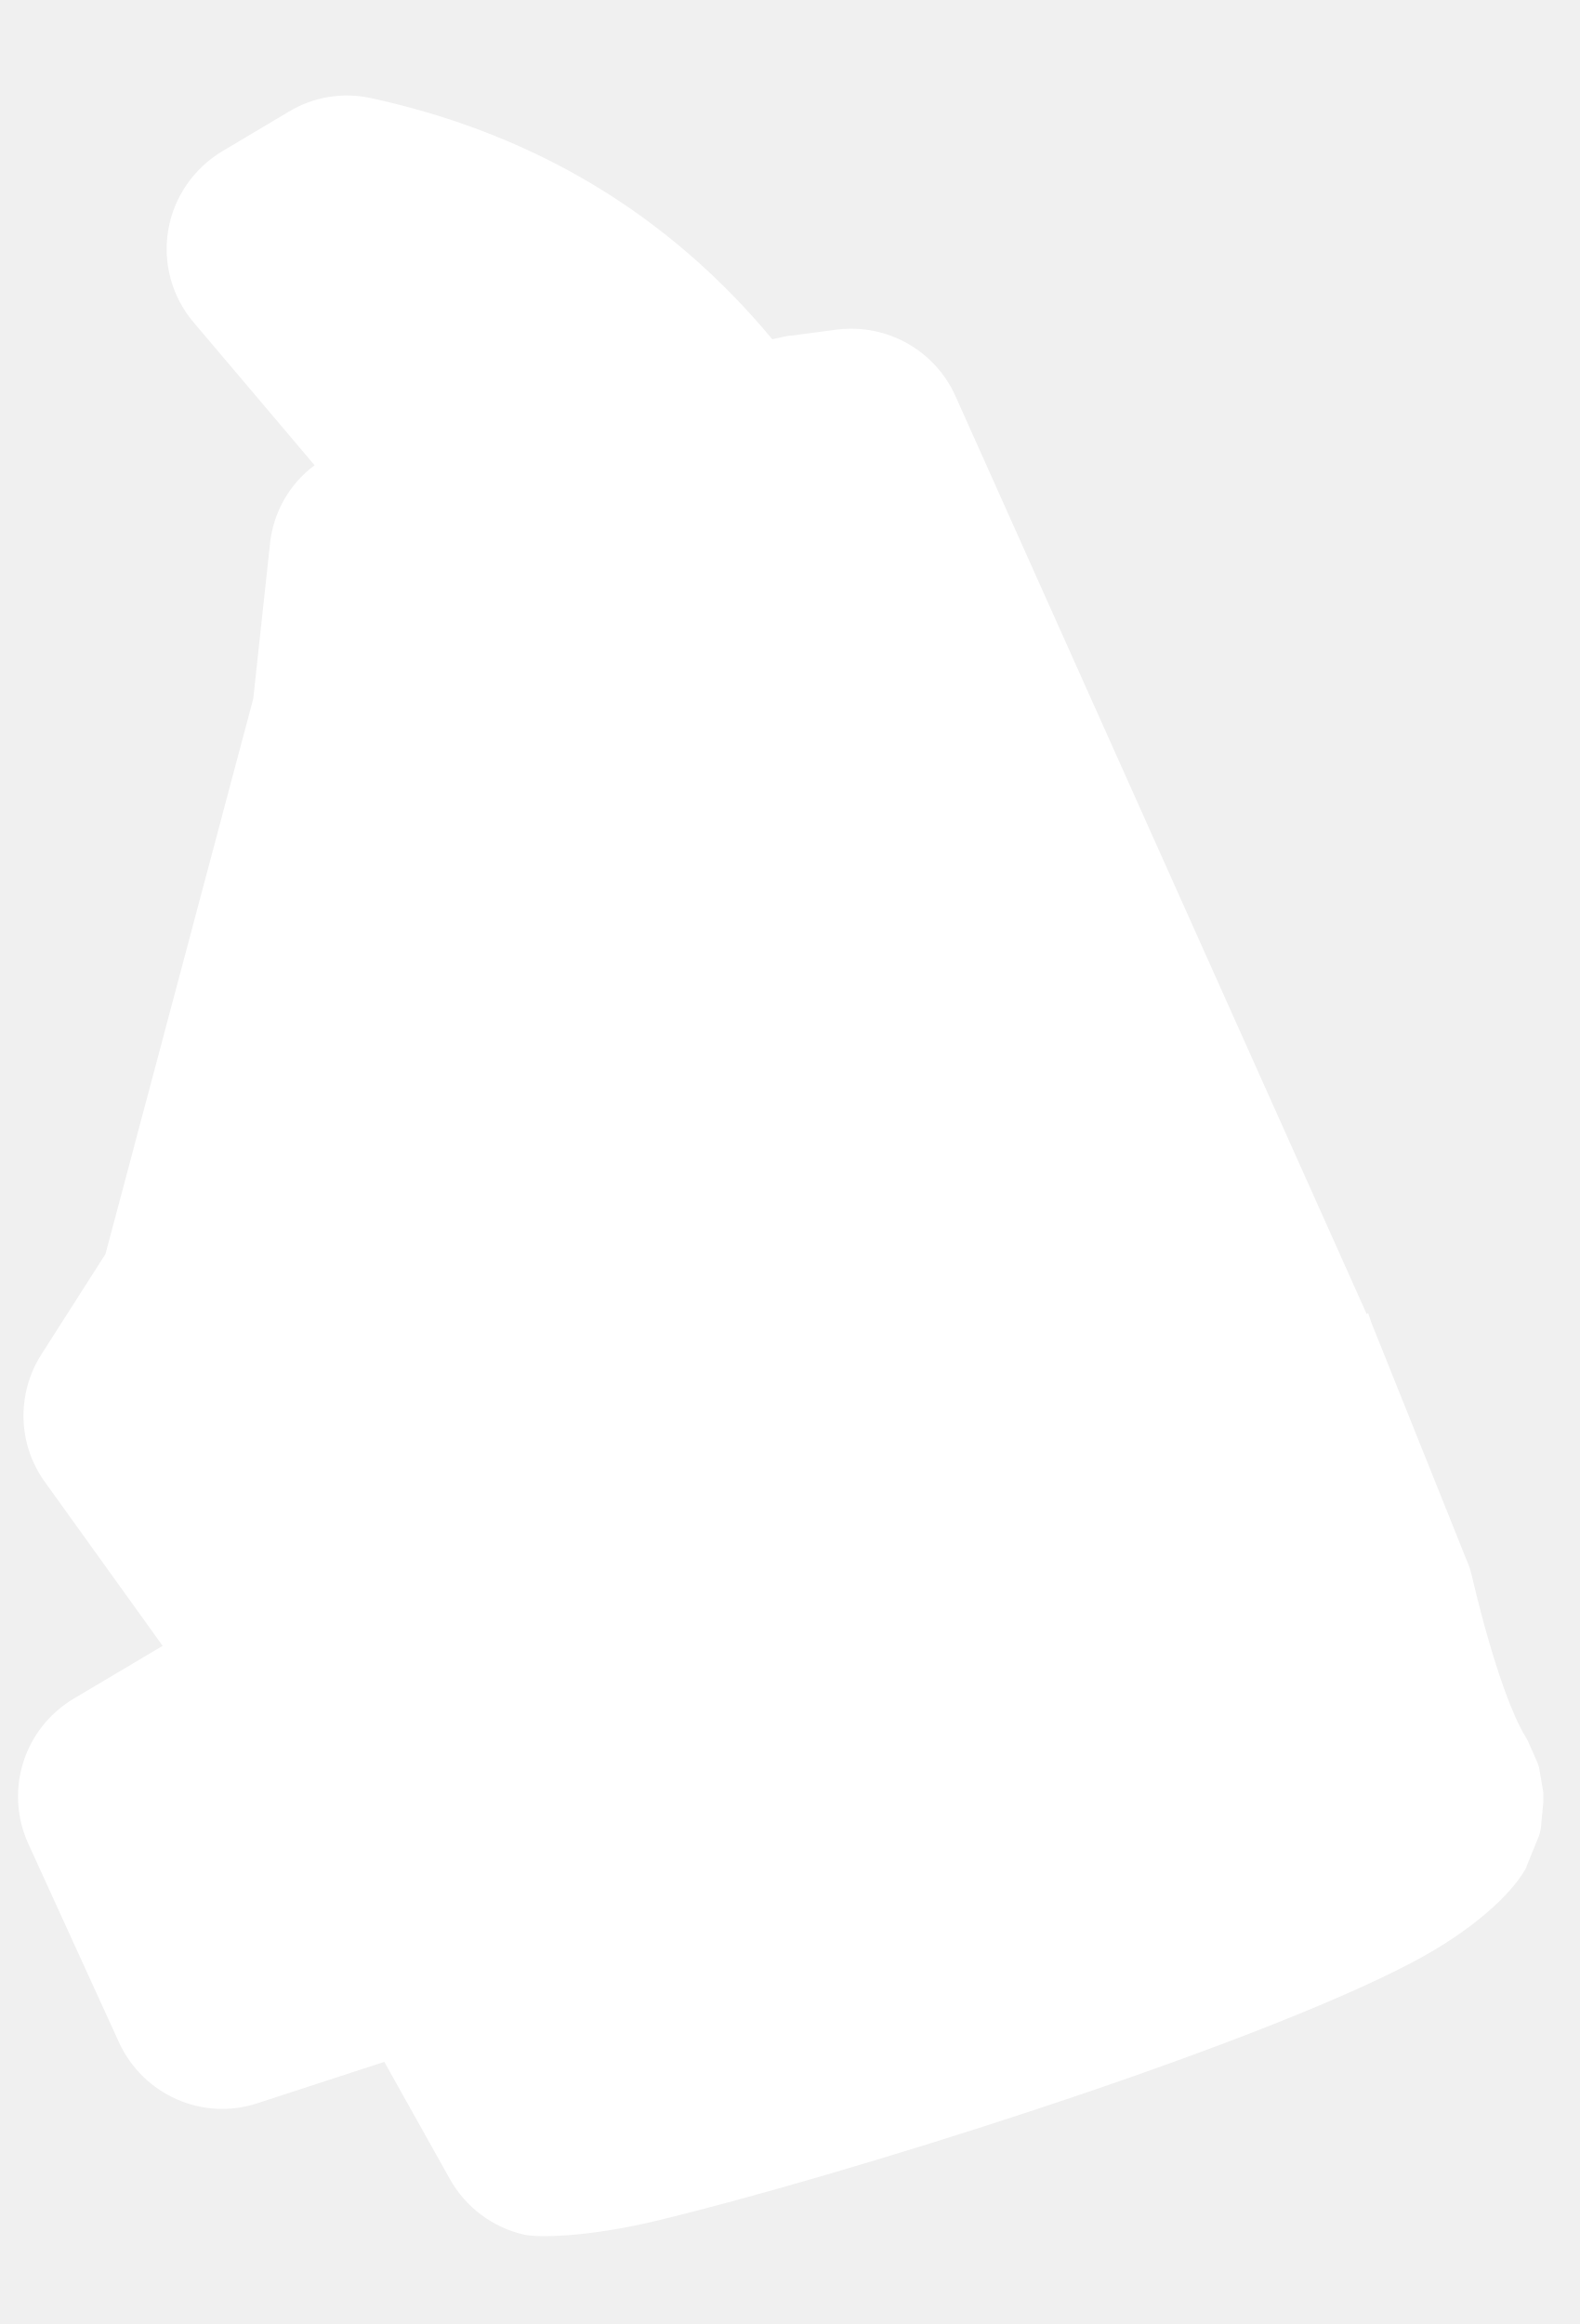
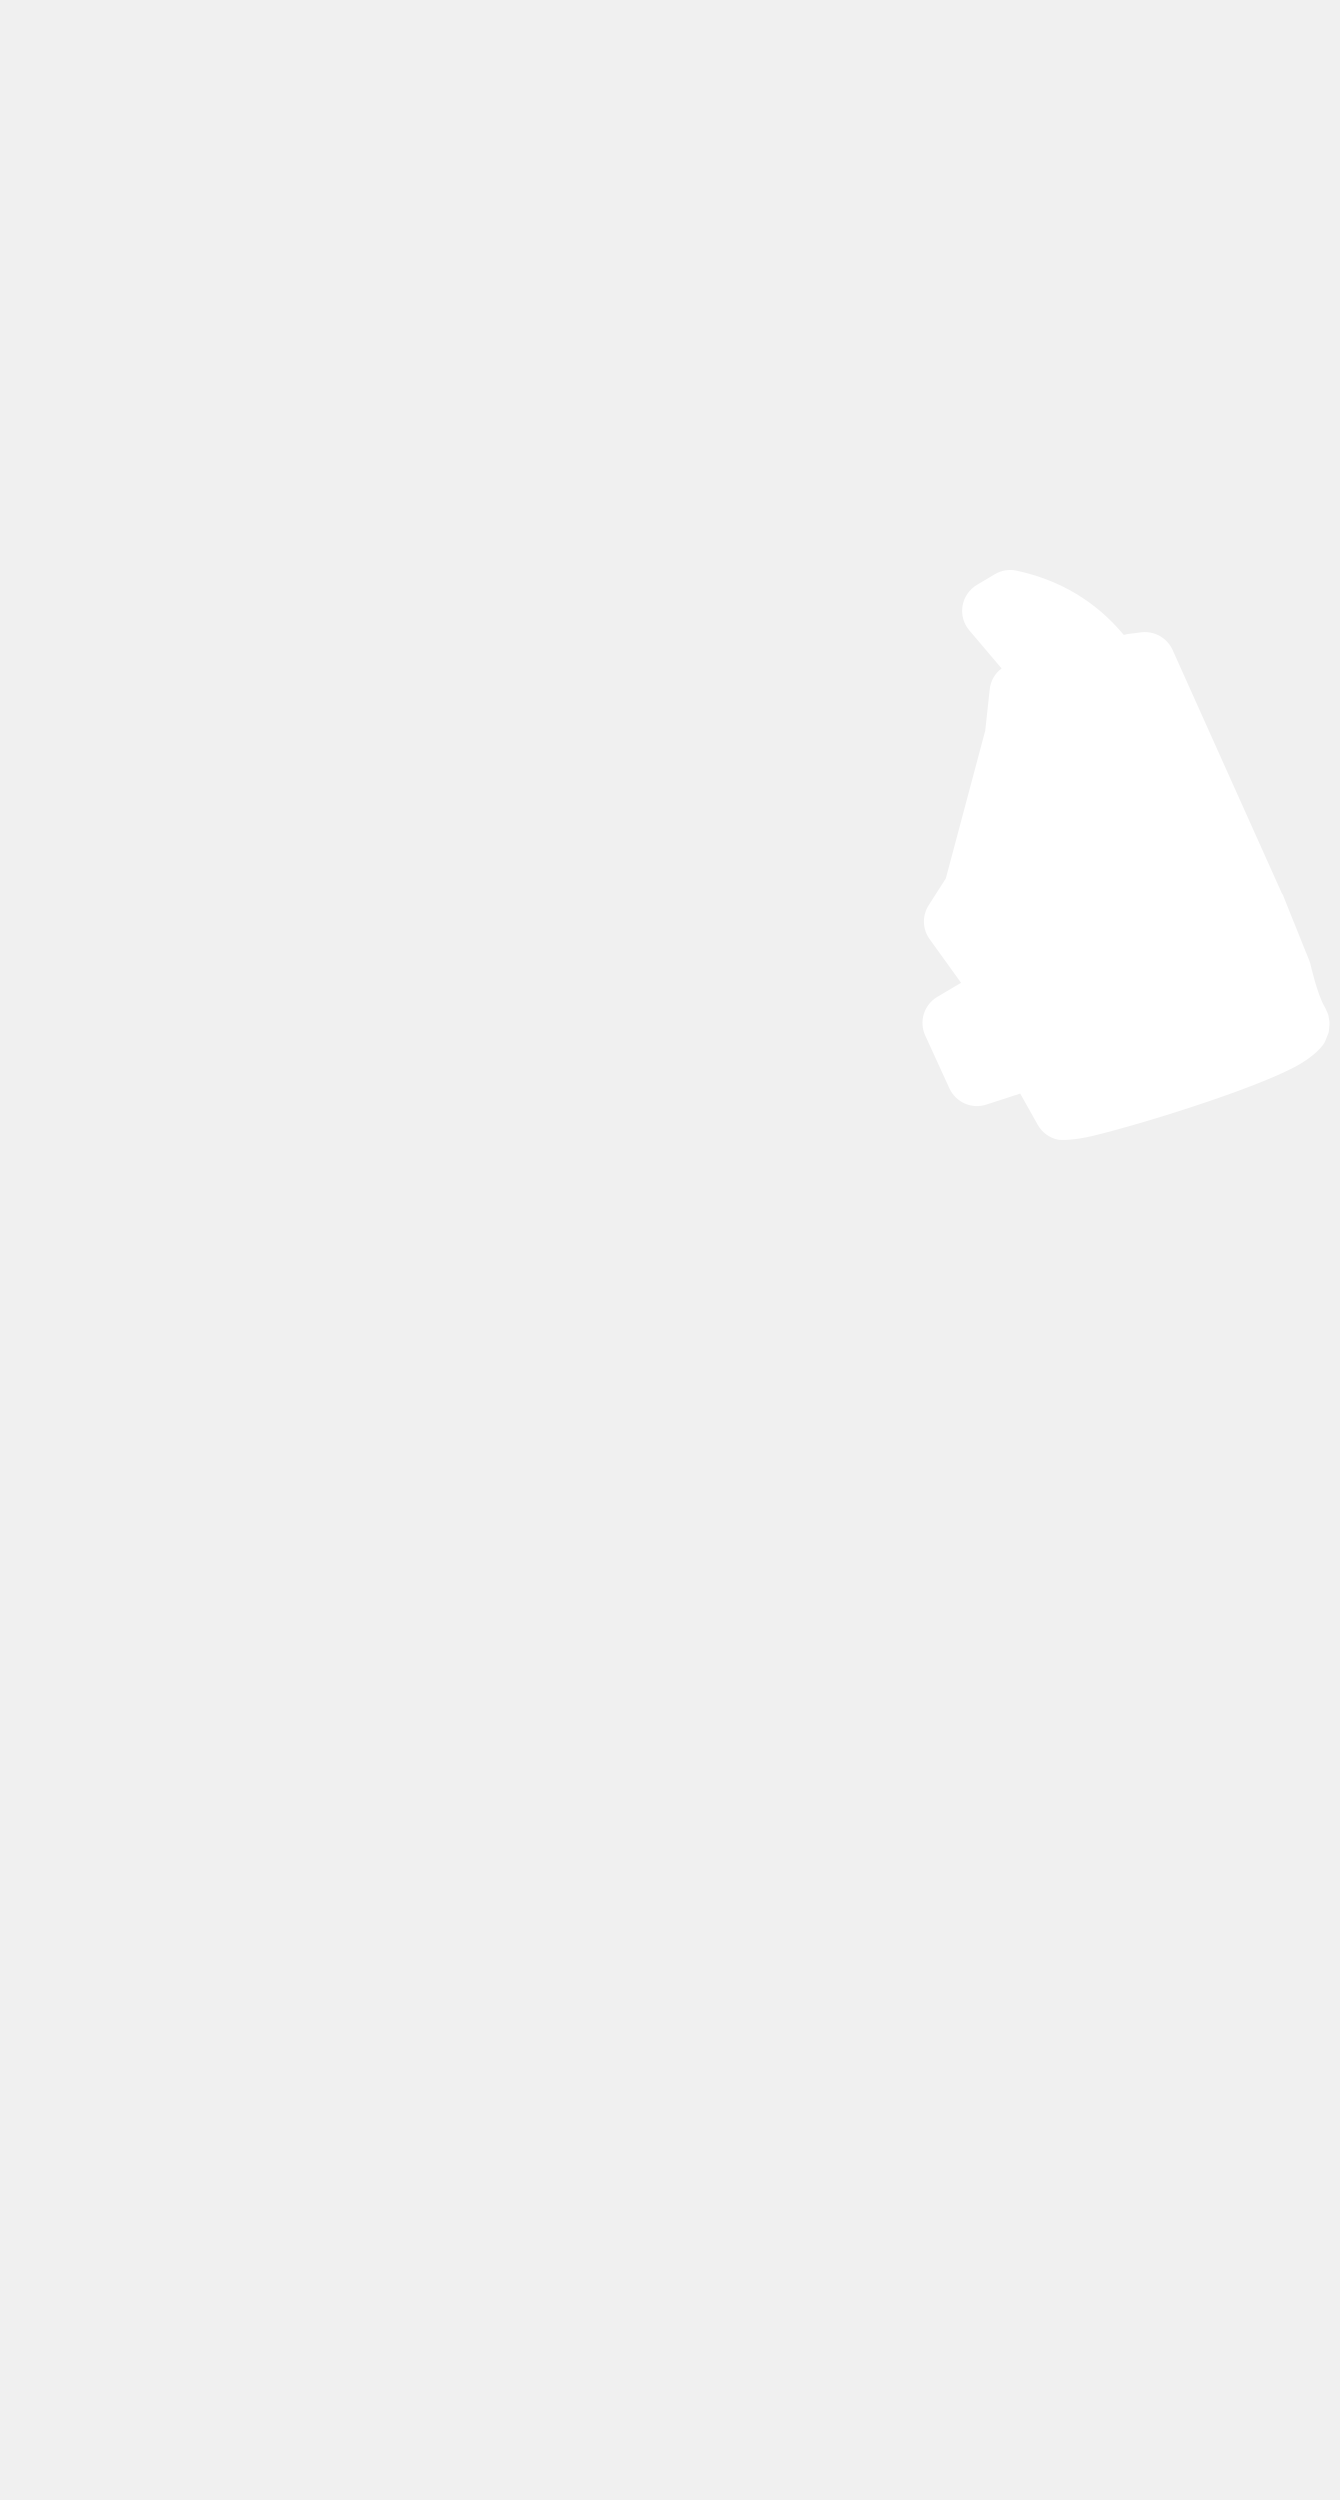
- <svg xmlns="http://www.w3.org/2000/svg" id="armor" width="34" height="50" viewBox="0 0 34 50">
+ <svg xmlns="http://www.w3.org/2000/svg" width="75" height="140" viewBox="0 0 75 140" fill="none">
+   <g clip-path="url(#clip0_357_9388)">
+     <path fill-rule="evenodd" clip-rule="evenodd" d="M71.806 50.088V50.074L65.667 36.4C65.361 35.721 64.646 35.319 63.903 35.409L63.215 35.499C63.174 35.499 63.125 35.513 63.083 35.52L62.931 35.555C61.382 33.697 59.389 32.491 56.931 31.957C56.514 31.867 56.077 31.937 55.708 32.158L54.715 32.748C54.285 33.004 53.986 33.434 53.903 33.926C53.819 34.418 53.958 34.924 54.285 35.305L56.09 37.433C55.715 37.71 55.472 38.133 55.424 38.604L55.174 40.912L52.965 49.194L52.007 50.691C51.632 51.28 51.653 52.036 52.063 52.597L53.819 55.037L52.486 55.827C51.743 56.27 51.452 57.199 51.813 57.989L53.167 60.949C53.528 61.732 54.417 62.127 55.236 61.857L57.132 61.24L58.111 62.986C58.347 63.409 58.757 63.714 59.229 63.818C59.424 63.859 60.153 63.859 61.194 63.61C63.868 62.972 70 61.066 72.493 59.757C73.417 59.271 73.965 58.738 74.174 58.384C74.188 58.364 74.201 58.336 74.208 58.308L74.375 57.899C74.396 57.851 74.41 57.795 74.417 57.74L74.451 57.372C74.451 57.324 74.451 57.275 74.451 57.22L74.396 56.894C74.389 56.846 74.375 56.804 74.354 56.756L74.222 56.458C74.222 56.458 74.201 56.416 74.188 56.395C73.771 55.709 73.389 54.011 73.389 54.011C73.368 53.928 73.347 53.852 73.313 53.775L71.847 50.13C71.917 50.303 71.847 50.116 71.847 50.116L71.833 50.074L71.806 50.088Z" fill="white" />
+   </g>
  <defs>
-     <style>
-       .cls-1 {
-         fill: #fff;
-         fill-rule: evenodd;
-       }
-     </style>
+     <clipPath id="clip0_357_9388">
+       <rect width="23.611" height="34.654" fill="white" transform="translate(51.3889 30.4951)" />
+     </clipPath>
  </defs>
-   <g id="armor_left">
-     <path class="cls-1" d="M29.4,28.27v-.02s-8.84-19.73-8.84-19.73c-.44-.98-1.47-1.56-2.54-1.43l-.99.13c-.06,0-.13.02-.19.03l-.22.05c-2.23-2.68-5.1-4.42-8.64-5.19-.6-.13-1.23-.03-1.76.29l-1.43.85c-.62.37-1.05.99-1.17,1.7-.12.71.08,1.44.55,1.99l2.6,3.07c-.54.4-.89,1.01-.96,1.69l-.36,3.33-3.18,11.95-1.38,2.16c-.54.85-.51,1.94.08,2.75l2.53,3.52-1.92,1.14c-1.07.64-1.49,1.98-.97,3.12l1.95,4.27c.52,1.13,1.8,1.7,2.98,1.31l2.73-.89,1.41,2.52c.34.61.93,1.05,1.61,1.2.28.06,1.33.06,2.83-.3,3.85-.92,12.68-3.67,16.27-5.56,1.33-.7,2.12-1.47,2.42-1.98.02-.03.04-.07.05-.11l.24-.59c.03-.07.05-.15.06-.23l.05-.53c0-.07,0-.14,0-.22l-.08-.47c-.01-.07-.03-.13-.06-.2l-.19-.43s-.03-.06-.05-.09c-.6-.99-1.15-3.44-1.15-3.44h0c-.03-.12-.06-.23-.11-.34l-2.11-5.26c.1.25,0-.02,0-.02l-.02-.06Z" />
-   </g>
</svg>
